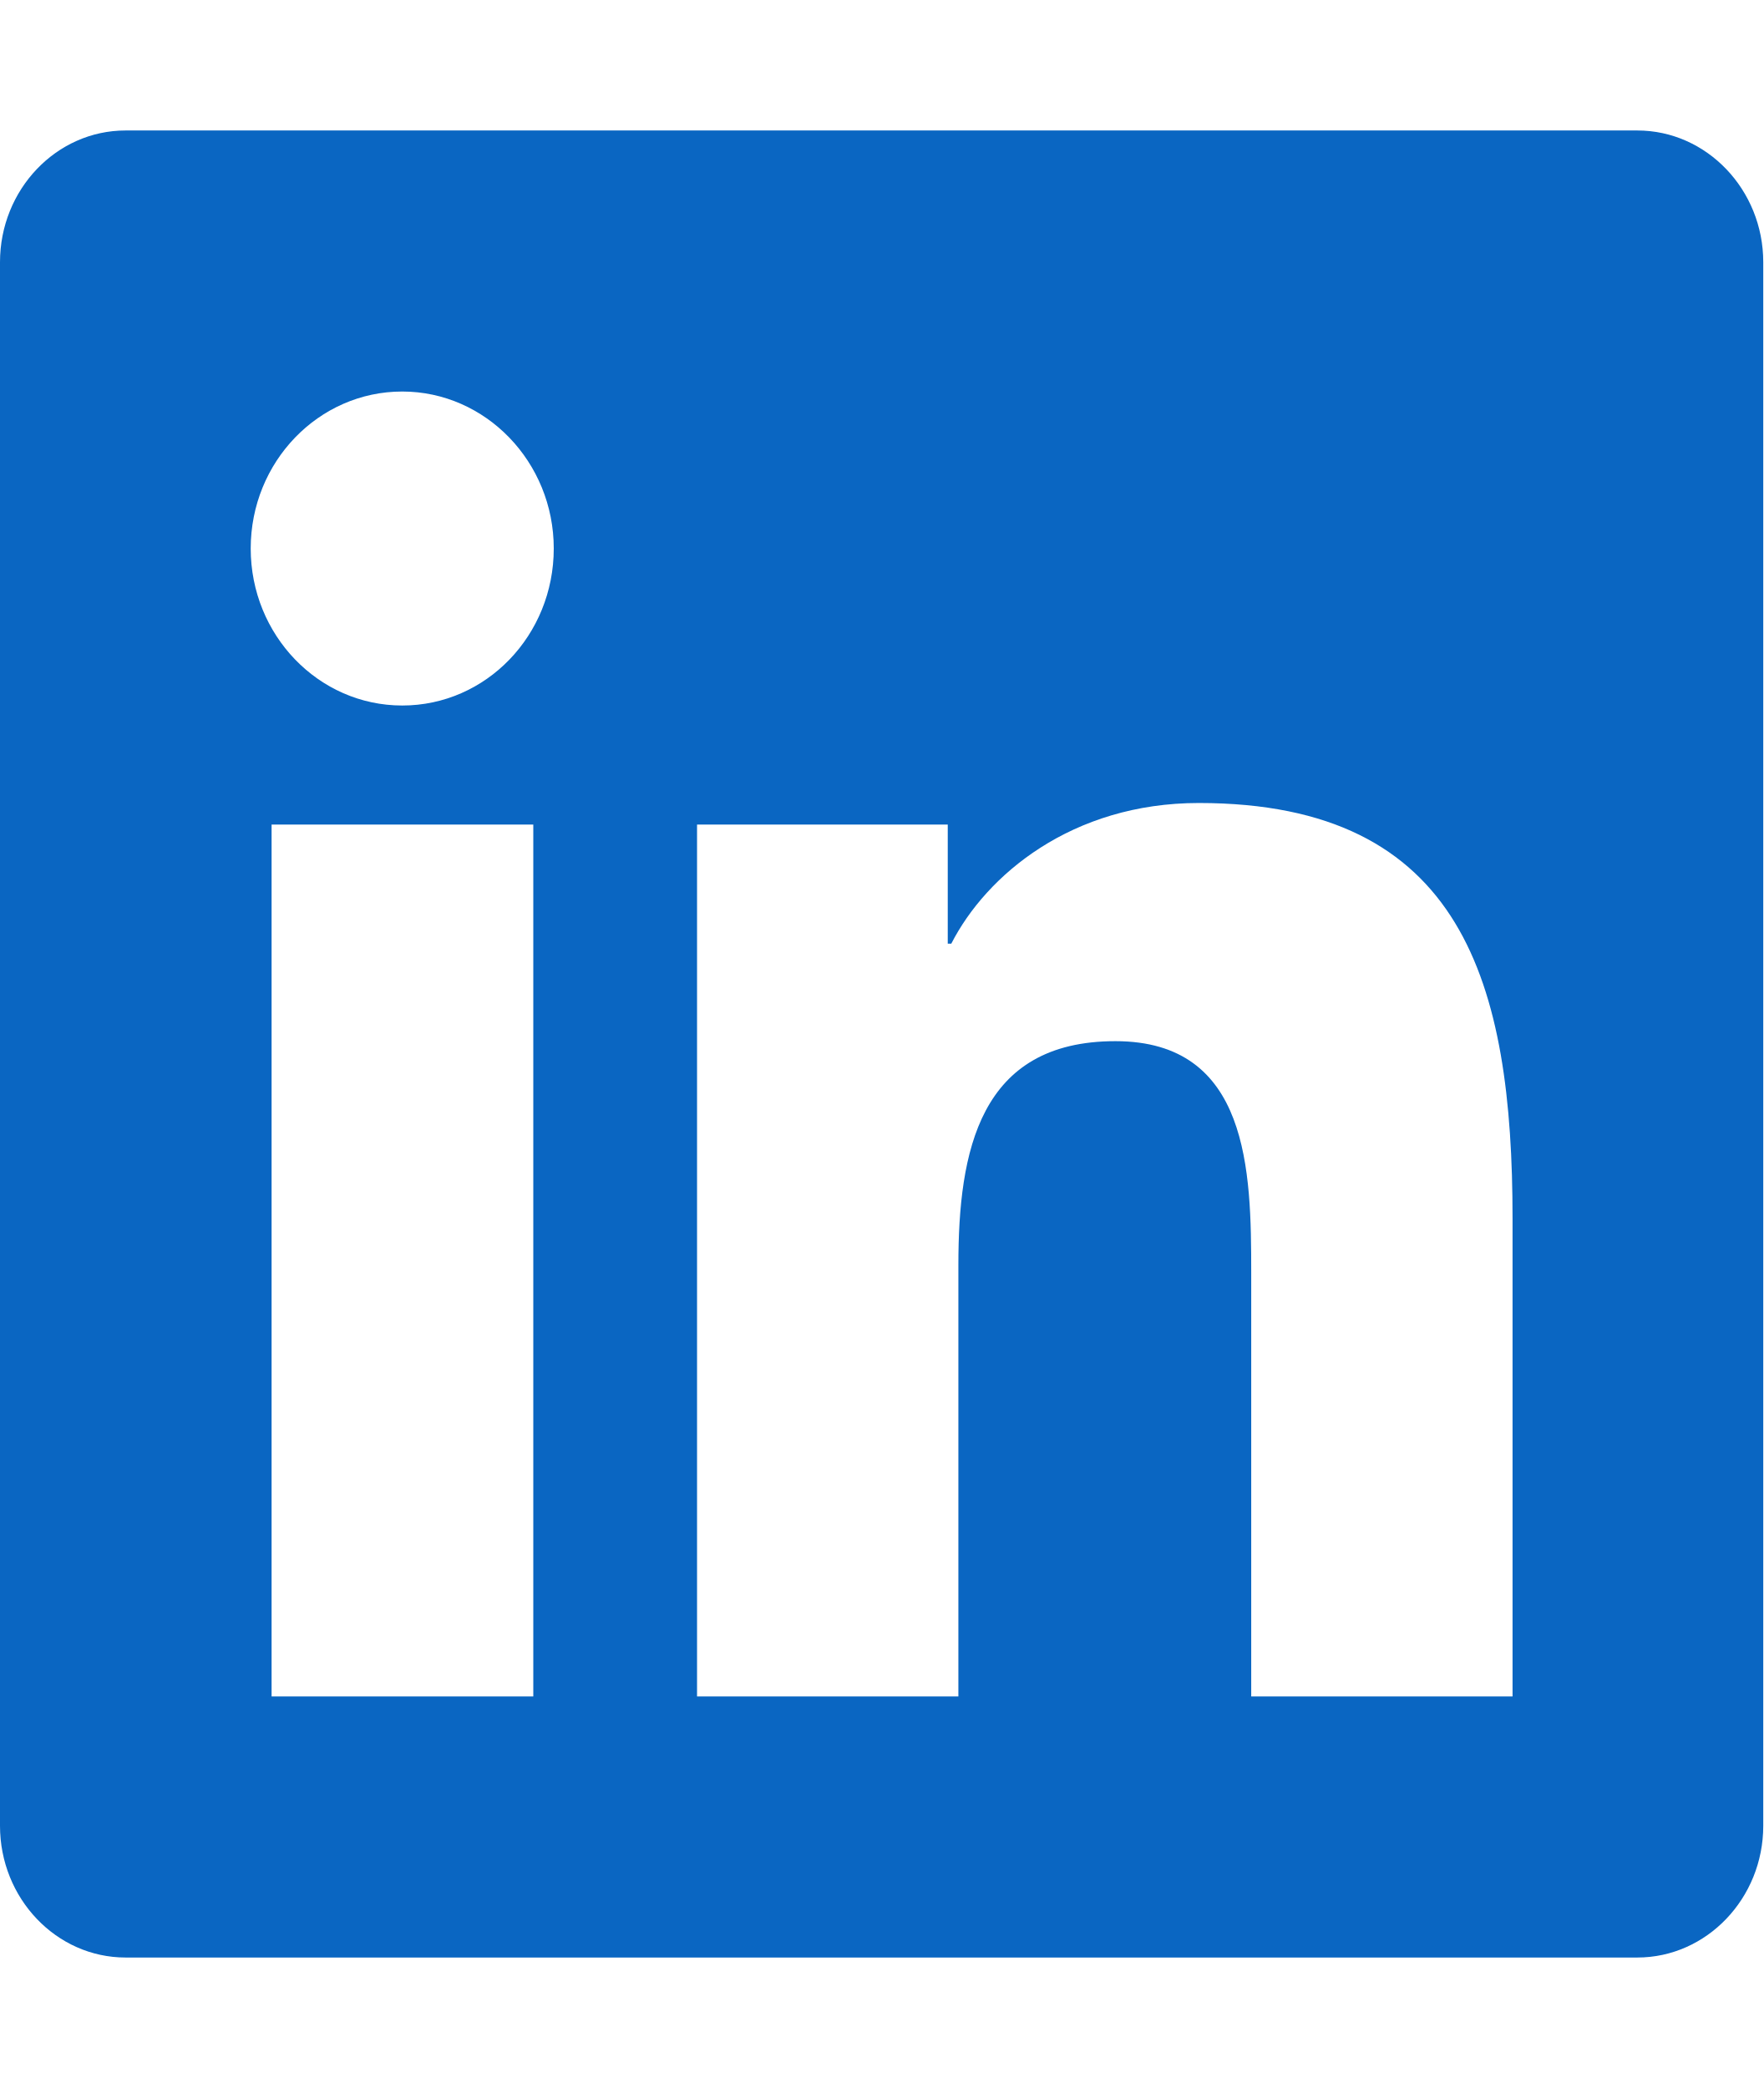
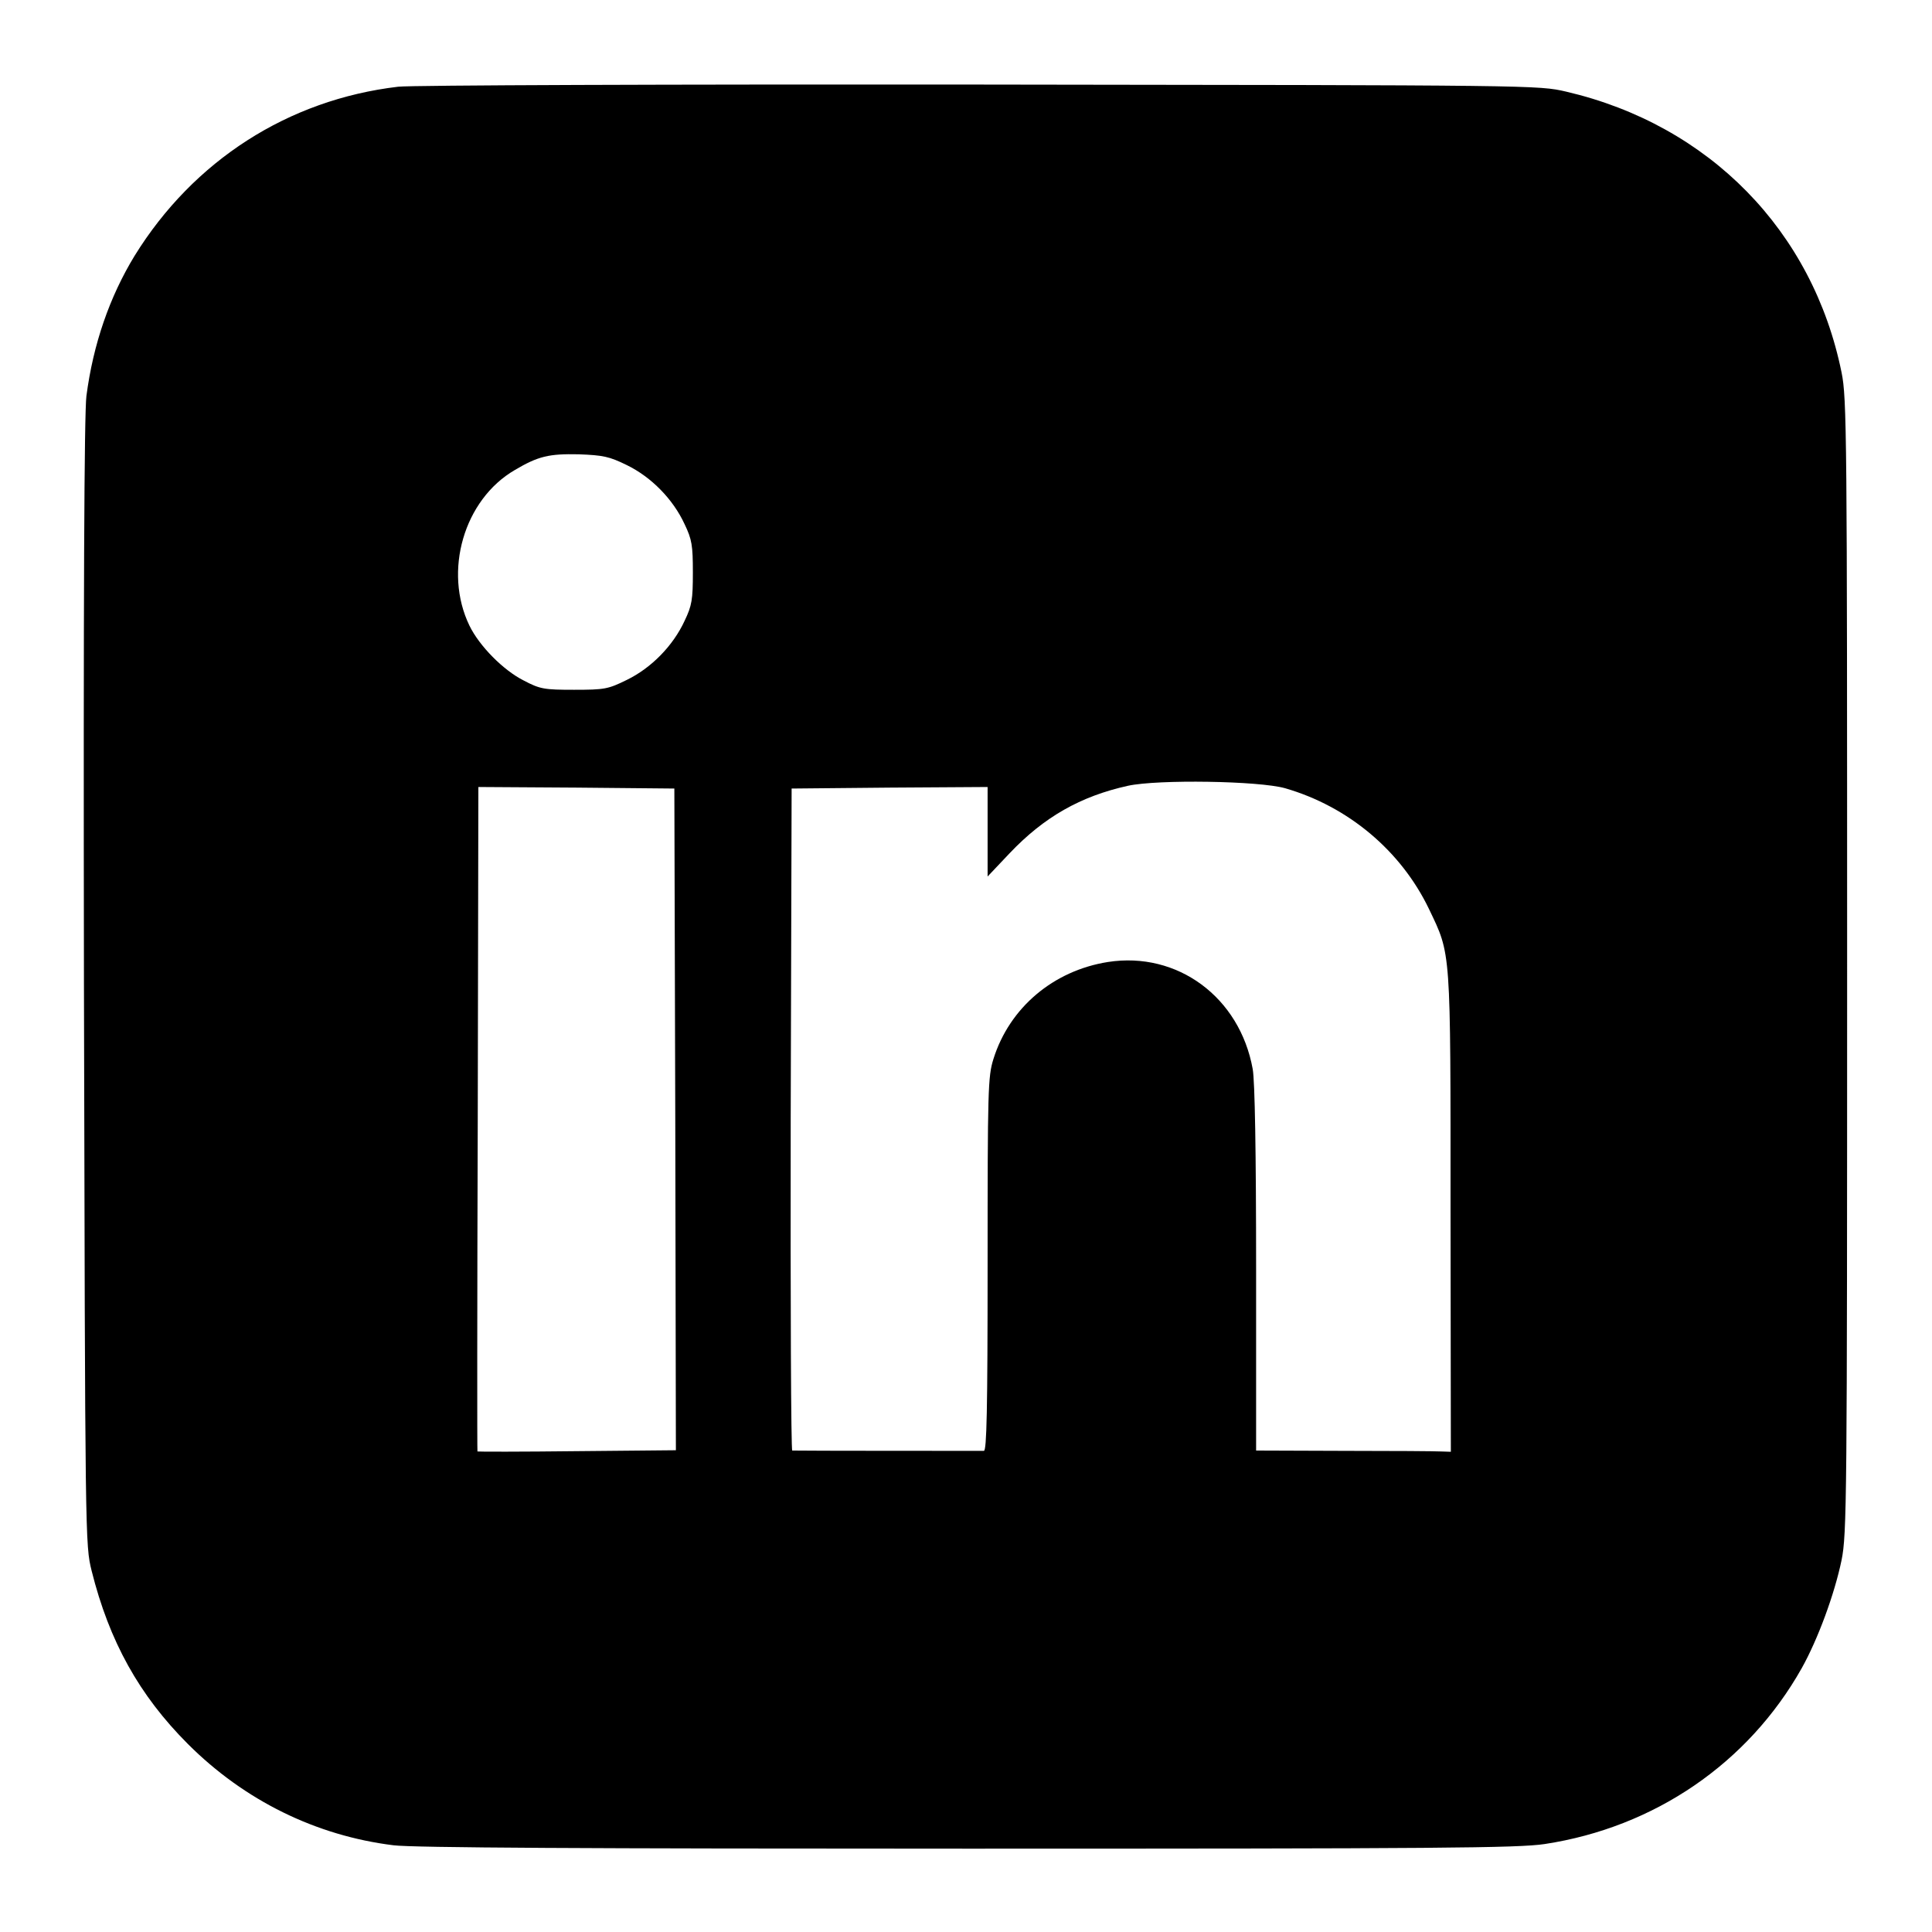
- <svg xmlns="http://www.w3.org/2000/svg" width="38" height="45" viewBox="0 0 38 45" fill="none">
-   <path d="M35.286 2.812H2.706C1.213 2.812 0 4.087 0 5.651V39.349C0 40.913 1.213 42.188 2.706 42.188H35.286C36.779 42.188 38 40.913 38 39.349V5.651C38 4.087 36.779 2.812 35.286 2.812ZM11.485 36.562H5.853V17.771H11.493V36.562H11.485ZM8.669 15.205C6.862 15.205 5.403 13.685 5.403 11.821C5.403 9.958 6.862 8.438 8.669 8.438C10.467 8.438 11.934 9.958 11.934 11.821C11.934 13.693 10.475 15.205 8.669 15.205ZM32.597 36.562H26.965V27.422C26.965 25.242 26.922 22.439 24.038 22.439C21.104 22.439 20.654 24.811 20.654 27.264V36.562H15.022V17.771H20.425V20.338H20.501C21.256 18.861 23.097 17.306 25.837 17.306C31.537 17.306 32.597 21.199 32.597 26.262V36.562Z" fill="#0A66C2" />
+ <svg xmlns="http://www.w3.org/2000/svg" version="1.0" width="626pt" height="626pt" viewBox="0 0 626 626" preserveAspectRatio="xMidYMid meet">
+   <g transform="translate(0,626) scale(0.1,-0.1)" fill="#000000" stroke="none">
+     <path d="M1290 5979 c-356 -42 -663 -239 -854 -548 -81 -133 -134 -286 -156 -454 -7 -56 -10 -652 -8 -1902 4 -1815 4 -1820 25 -1905 57 -228 154 -403 312 -561 183 -183 415 -297 666 -328 63 -8 631 -11 1860 -11 1524 0 1784 2 1870 15 355 54 659 261 833 570 52 93 106 239 129 350 17 85 18 187 18 1925 0 1725 -1 1840 -18 1923 -93 459 -429 802 -892 910 -90 21 -98 21 -1900 23 -995 1 -1844 -2 -1885 -7z m741 -1226 c80 -39 150 -111 187 -191 24 -50 27 -69 27 -157 0 -88 -3 -107 -27 -157 -37 -80 -107 -152 -187 -191 -61 -30 -72 -32 -171 -32 -96 0 -110 2 -163 30 -66 33 -144 112 -176 178 -85 176 -18 408 147 504 76 45 111 53 207 51 79 -3 99 -7 156 -35z m2133 -1047 c204 -59 375 -202 466 -391 72 -151 70 -121 70 -985 l1 -774 -31 1 c-16 1 -158 2 -315 2 l-285 1 0 588 c0 379 -4 609 -11 648 -42 233 -244 382 -469 347 -177 -28 -319 -148 -371 -314 -18 -57 -19 -100 -19 -665 0 -476 -3 -604 -12 -605 -11 0 -600 0 -621 1 -4 0 -6 483 -5 1073 l3 1072 318 3 317 2 0 -145 0 -145 71 75 c112 118 230 185 384 219 97 21 424 16 509 -8z m-1976 -1073 l2 -1072 -321 -3 c-176 -2 -321 -2 -322 -1 -1 1 -1 486 1 1077 l2 1076 318 -2 317 -3 3 -1072z" />
+   </g>
</svg>
